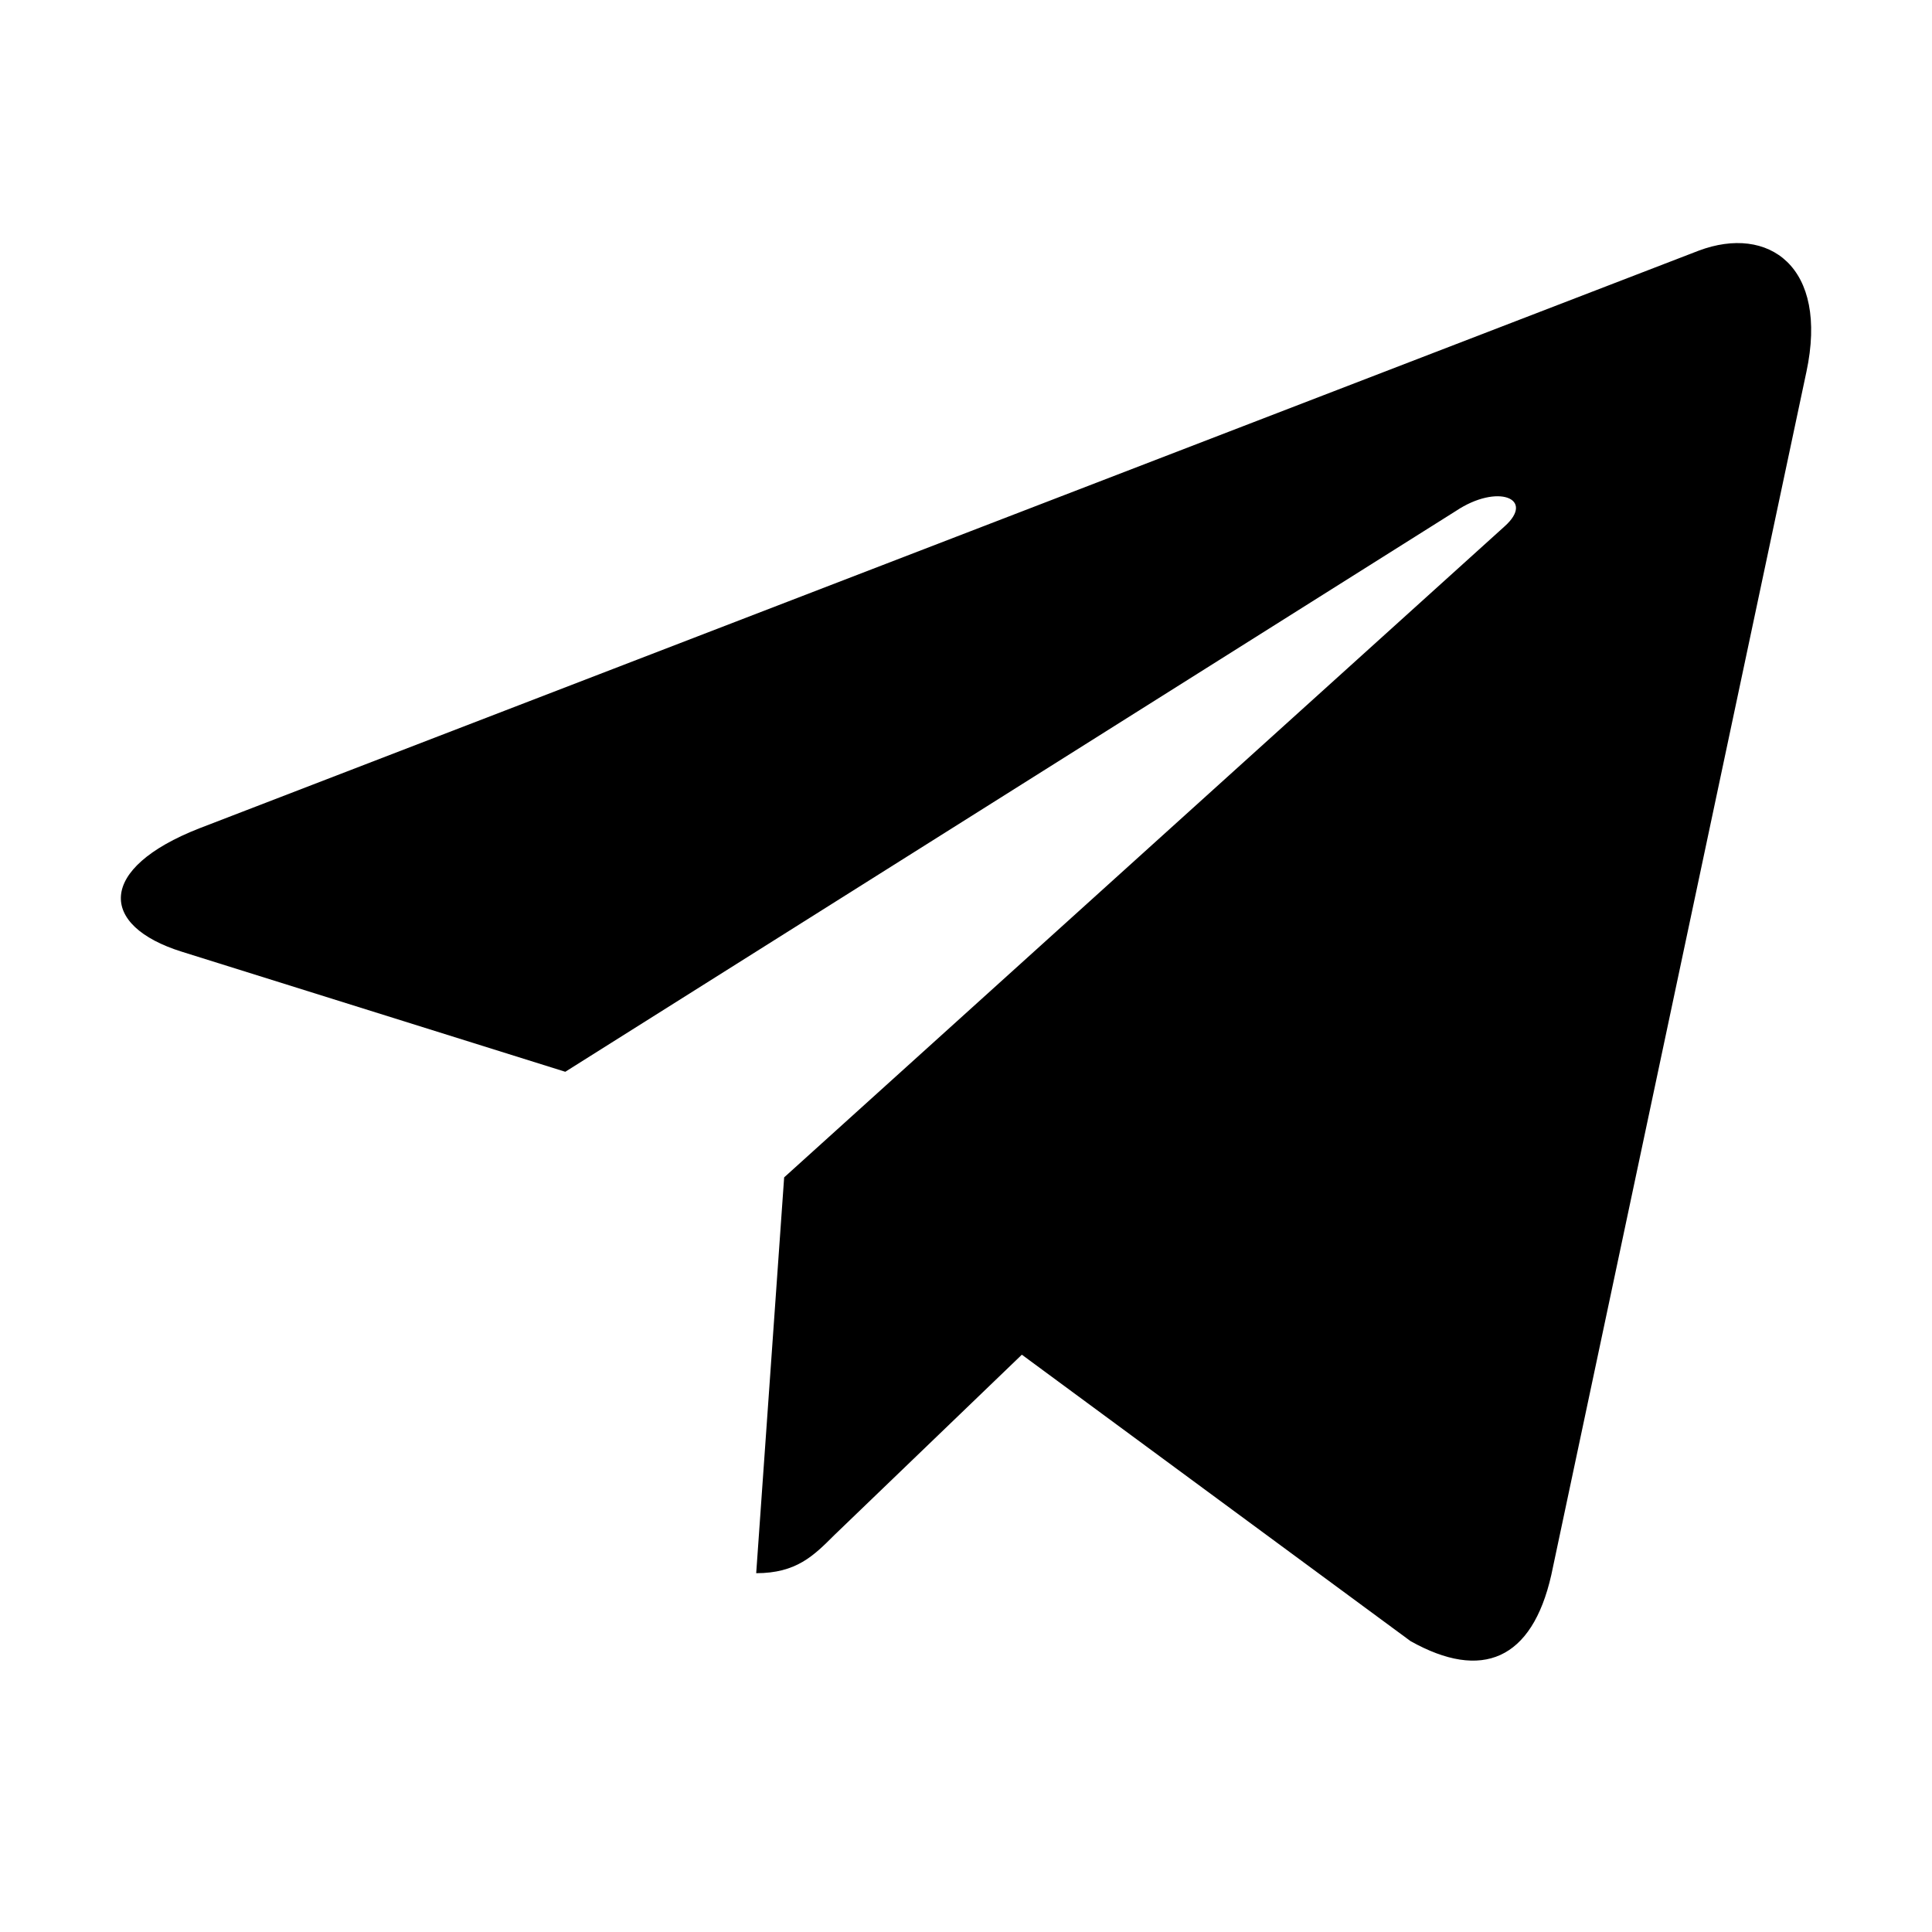
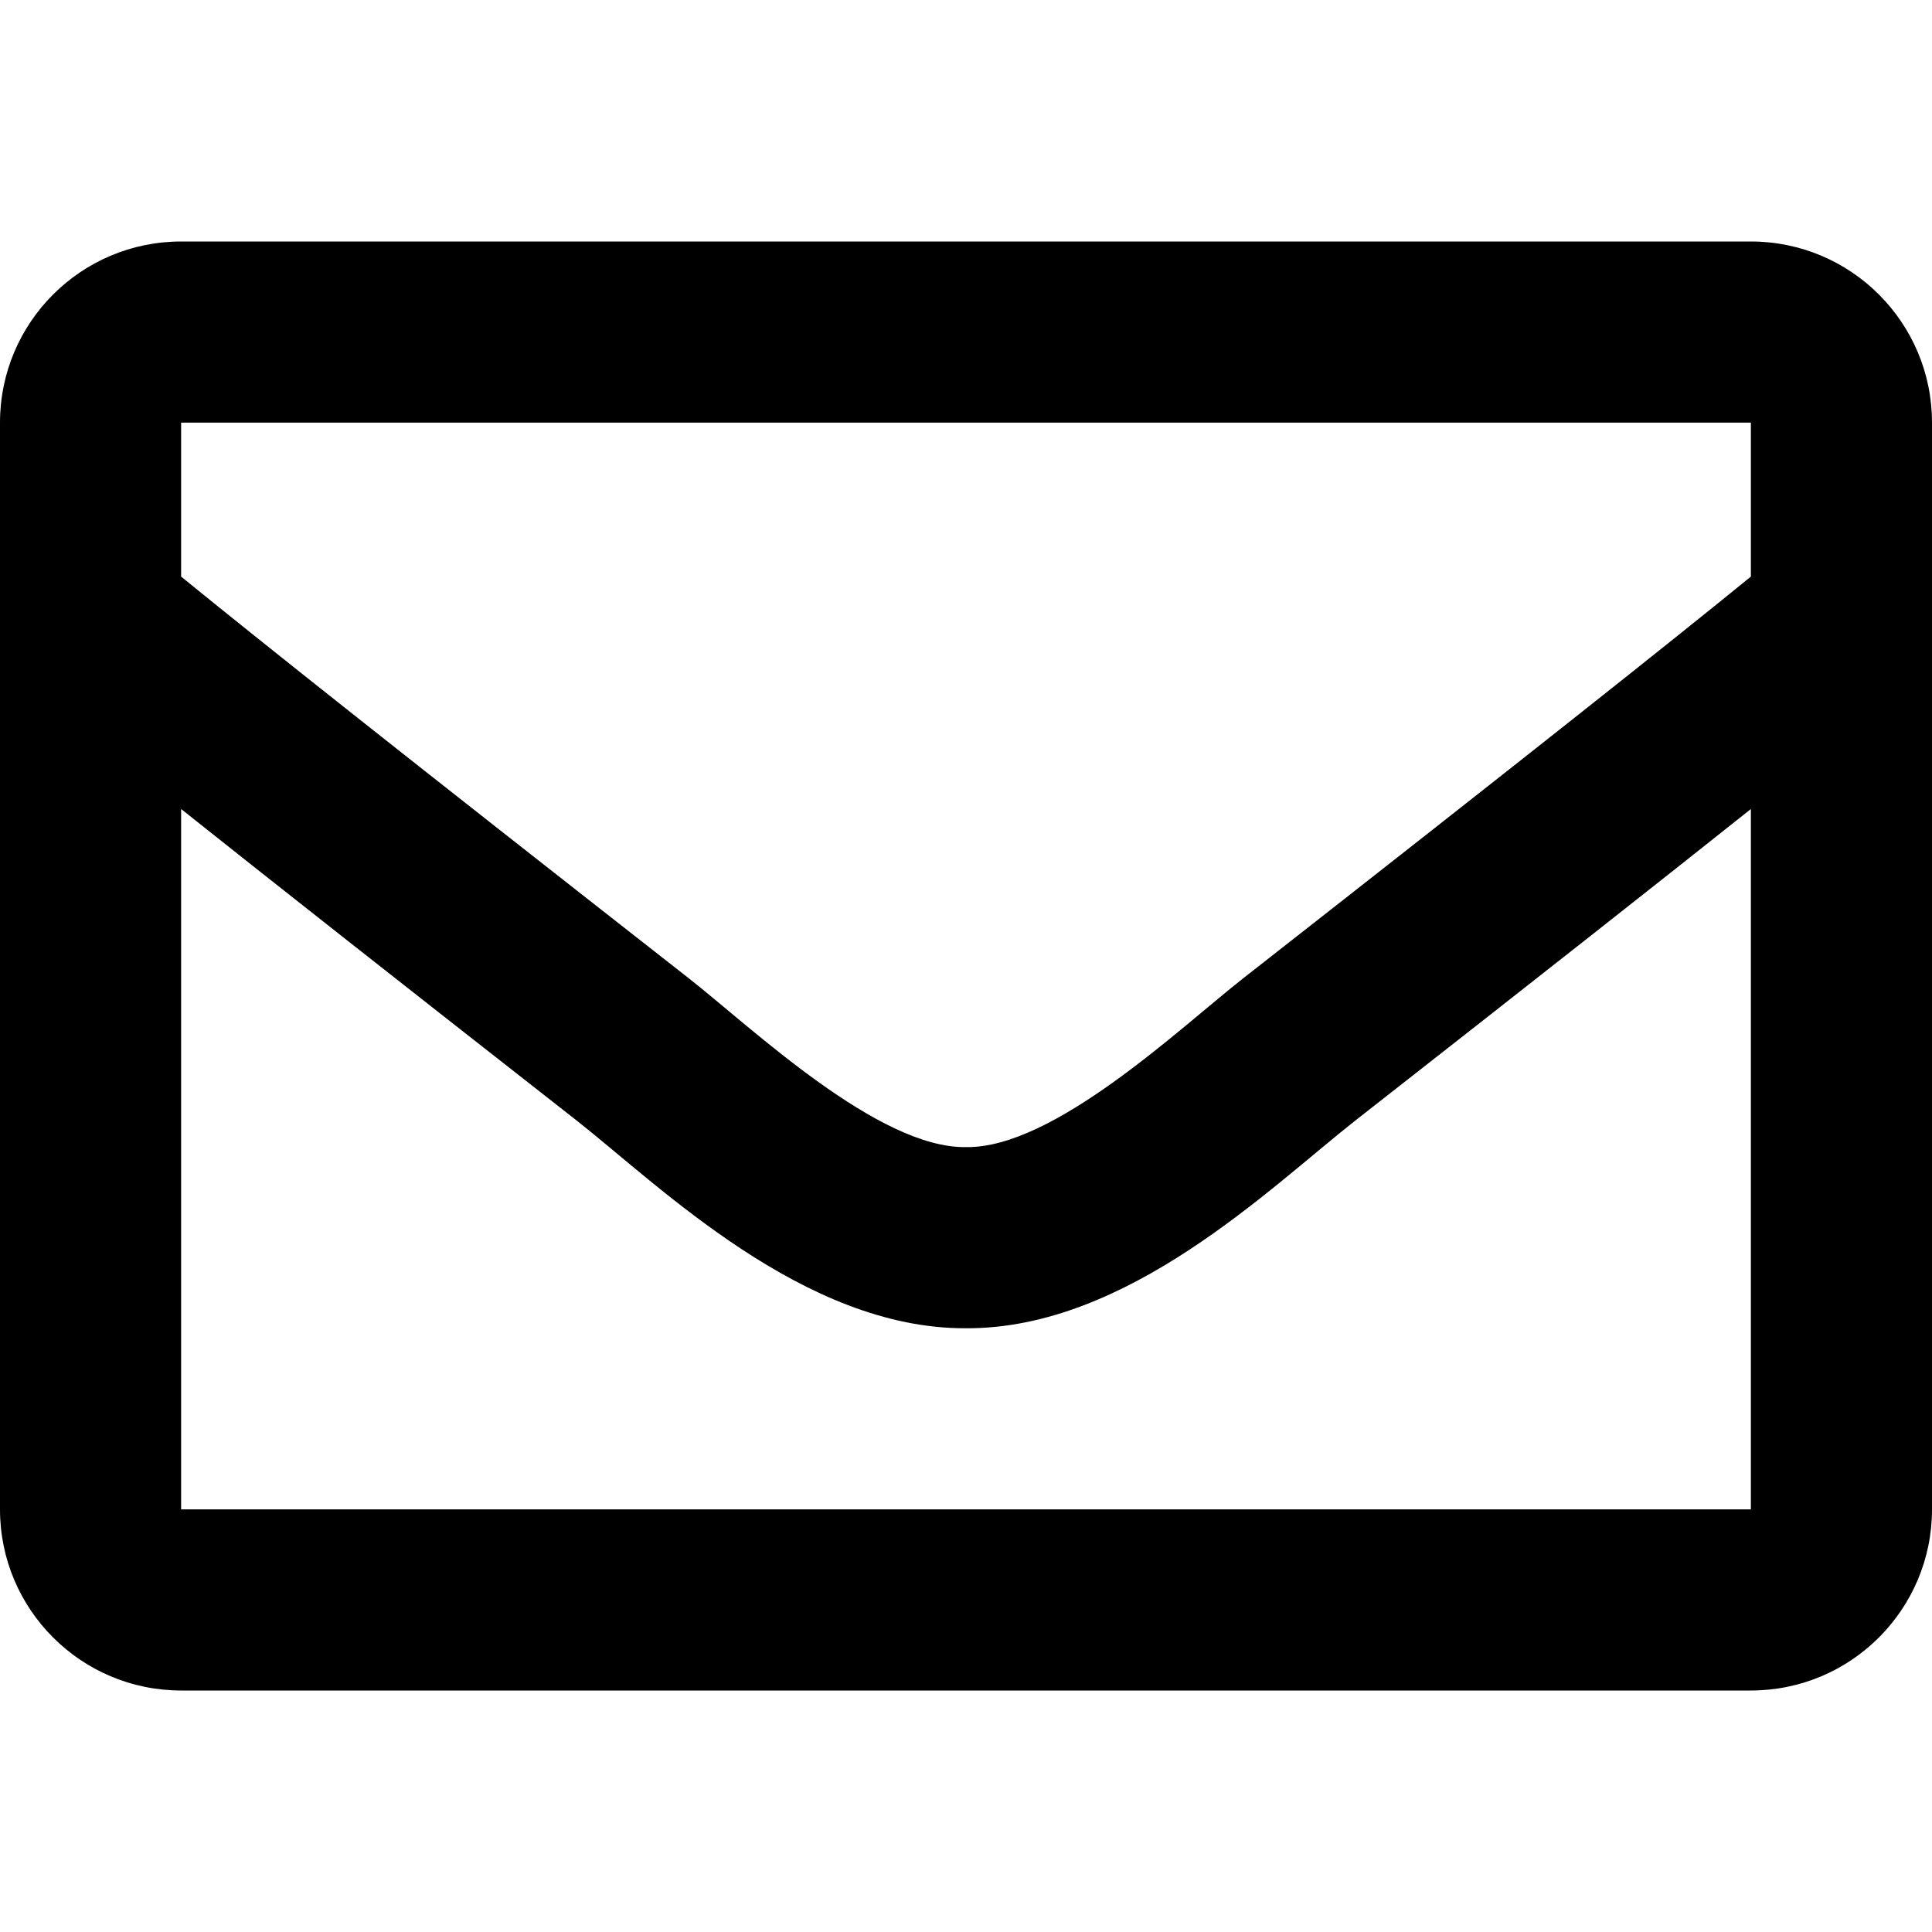
- <svg xmlns="http://www.w3.org/2000/svg" height="32" viewBox="0 0 32 32" width="32">
-   <path d="m29.919 6.163-4.225 19.925c-.319 1.406-1.15 1.756-2.331 1.094l-6.438-4.744-3.106 2.988c-.344.344-.631.631-1.294.631l.463-6.556 11.931-10.781c.519-.462-.113-.719-.806-.256l-14.75 9.288-6.35-1.988c-1.381-.431-1.406-1.381.288-2.044l24.837-9.569c1.15-.431 2.156.256 1.781 2.013z" />
+ <svg xmlns="http://www.w3.org/2000/svg" viewBox="0 0 512 512">
+   <path d="m464 64h-416c-26.51 0-48 21.49-48 48v288c0 26.51 21.49 48 48 48h416c26.51 0 48-21.49 48-48v-288c0-26.51-21.49-48-48-48zm0 48v40.805c-22.422 18.259-58.168 46.651-134.587 106.49-16.841 13.247-50.201 45.072-73.413 44.701-23.208.375-56.579-31.459-73.413-44.701-76.407-59.83-112.162-88.228-134.587-106.49v-40.805zm-416 288v-185.602c22.914 18.251 55.409 43.862 104.938 82.646 21.857 17.205 60.134 55.186 103.062 54.955 42.717.231 80.509-37.199 103.053-54.947 49.528-38.783 82.032-64.401 104.947-82.653v185.601z" />
</svg>
